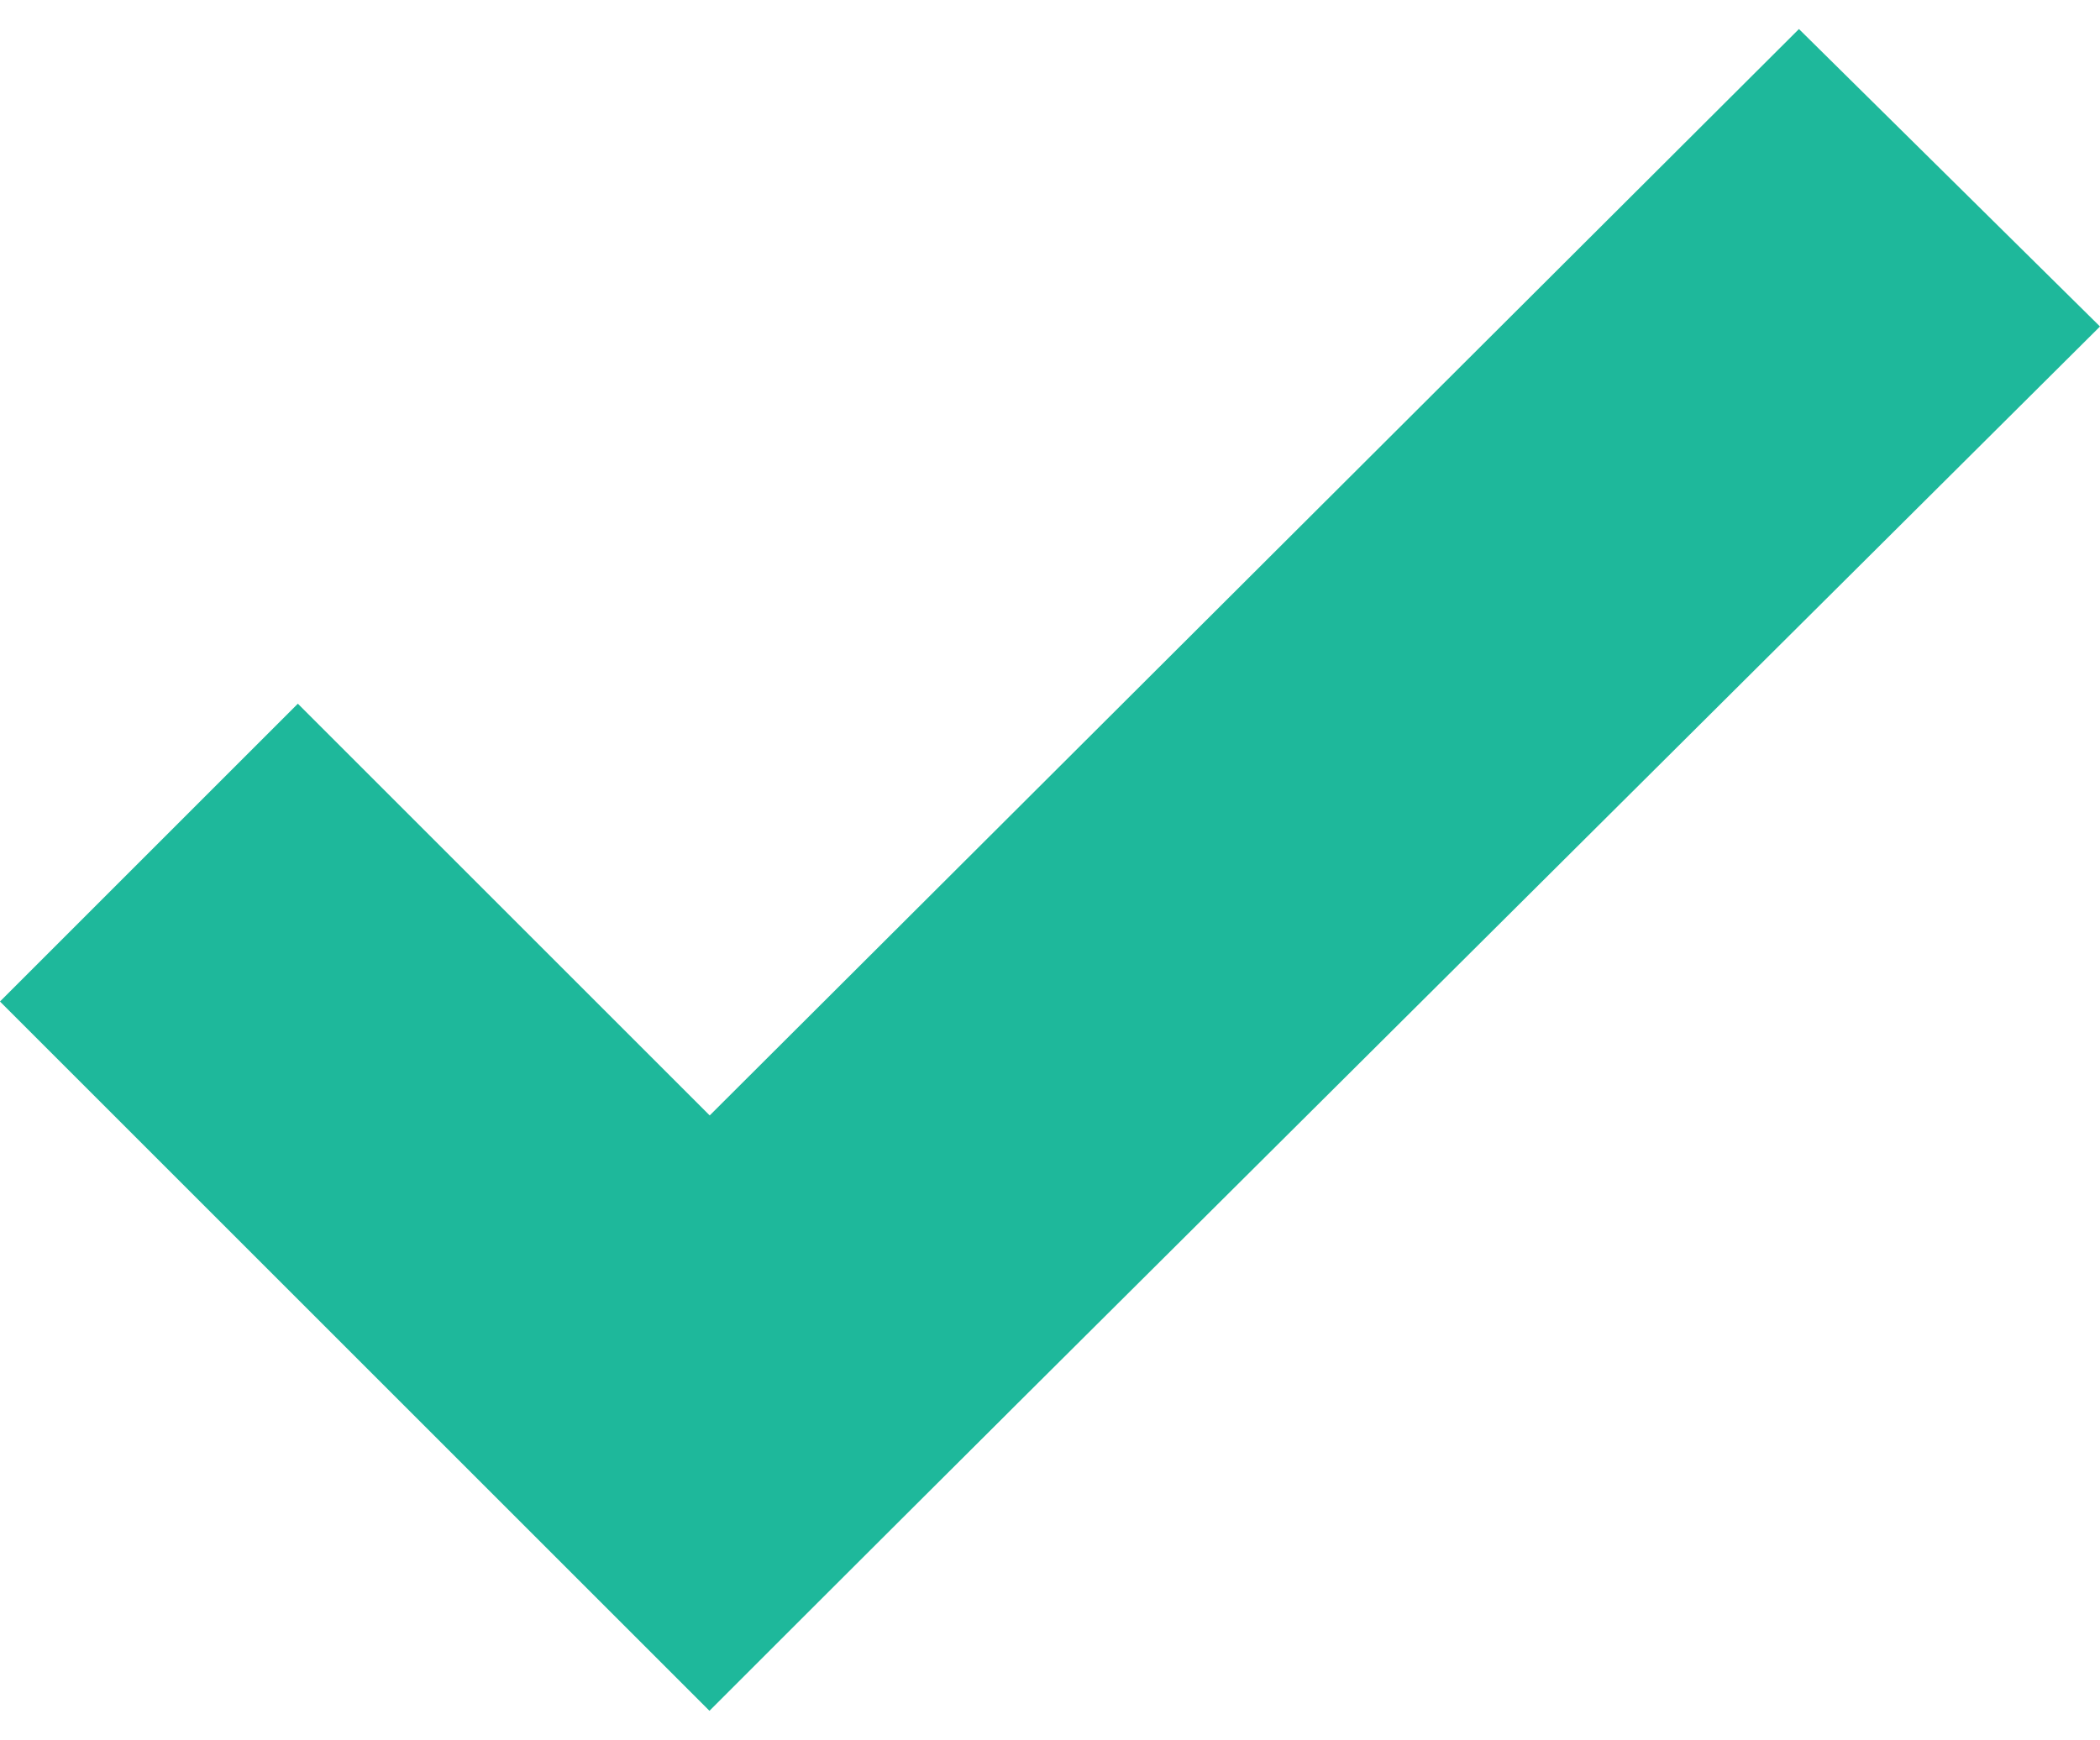
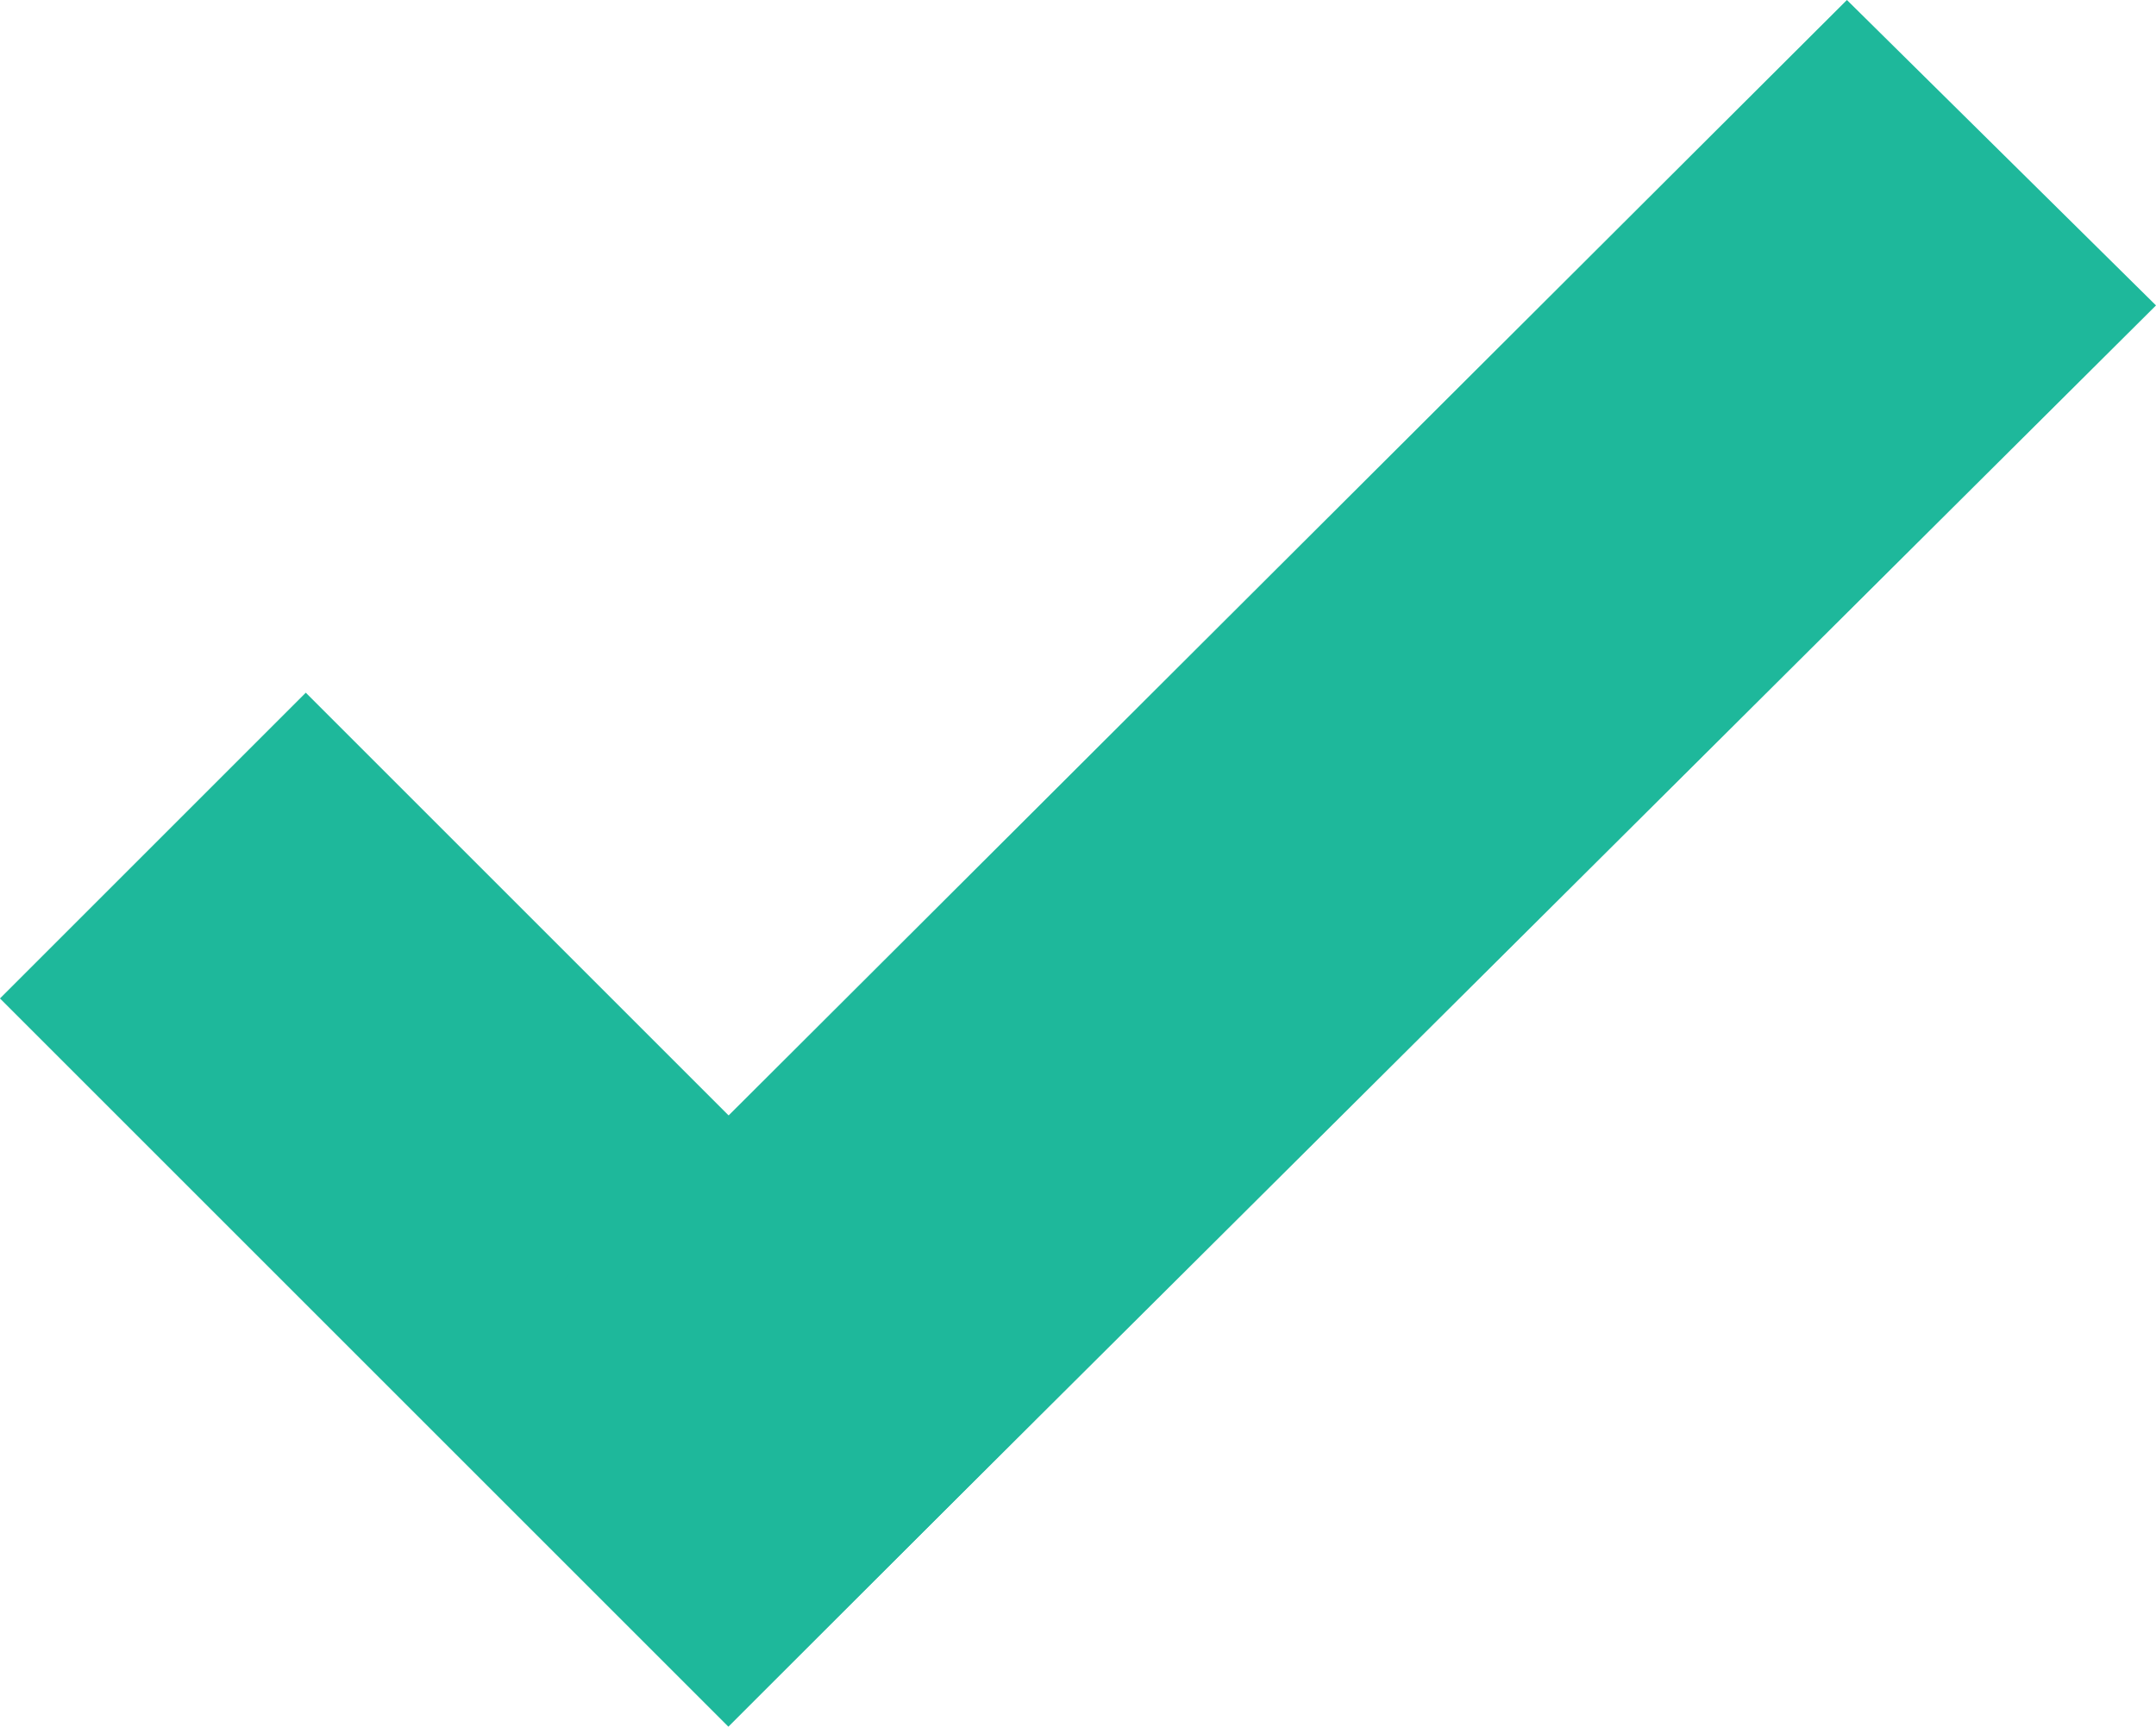
- <svg xmlns="http://www.w3.org/2000/svg" version="1.1" id="Layer_2" x="0px" y="0px" width="579.2px" height="480px" viewBox="20 0 599.2 480" enable-background="new 20 0 599.2 480" xml:space="preserve">
+ <svg xmlns="http://www.w3.org/2000/svg" version="1.1" id="Layer_2" x="0px" y="0px" viewBox="20 0 599.2 480" enable-background="new 20 0 599.2 480" xml:space="preserve">
  <rect x="103.6" y="193.2" transform="matrix(-0.7071 0.7071 -0.7071 -0.7071 517.2949 458.3575)" fill="#1EB89B" width="120.2" height="286.3" />
  <polygon fill="#1EB89B" points="232.7,469.5 147.8,384.6 533.3,0 619.2,84.9 " />
</svg>
